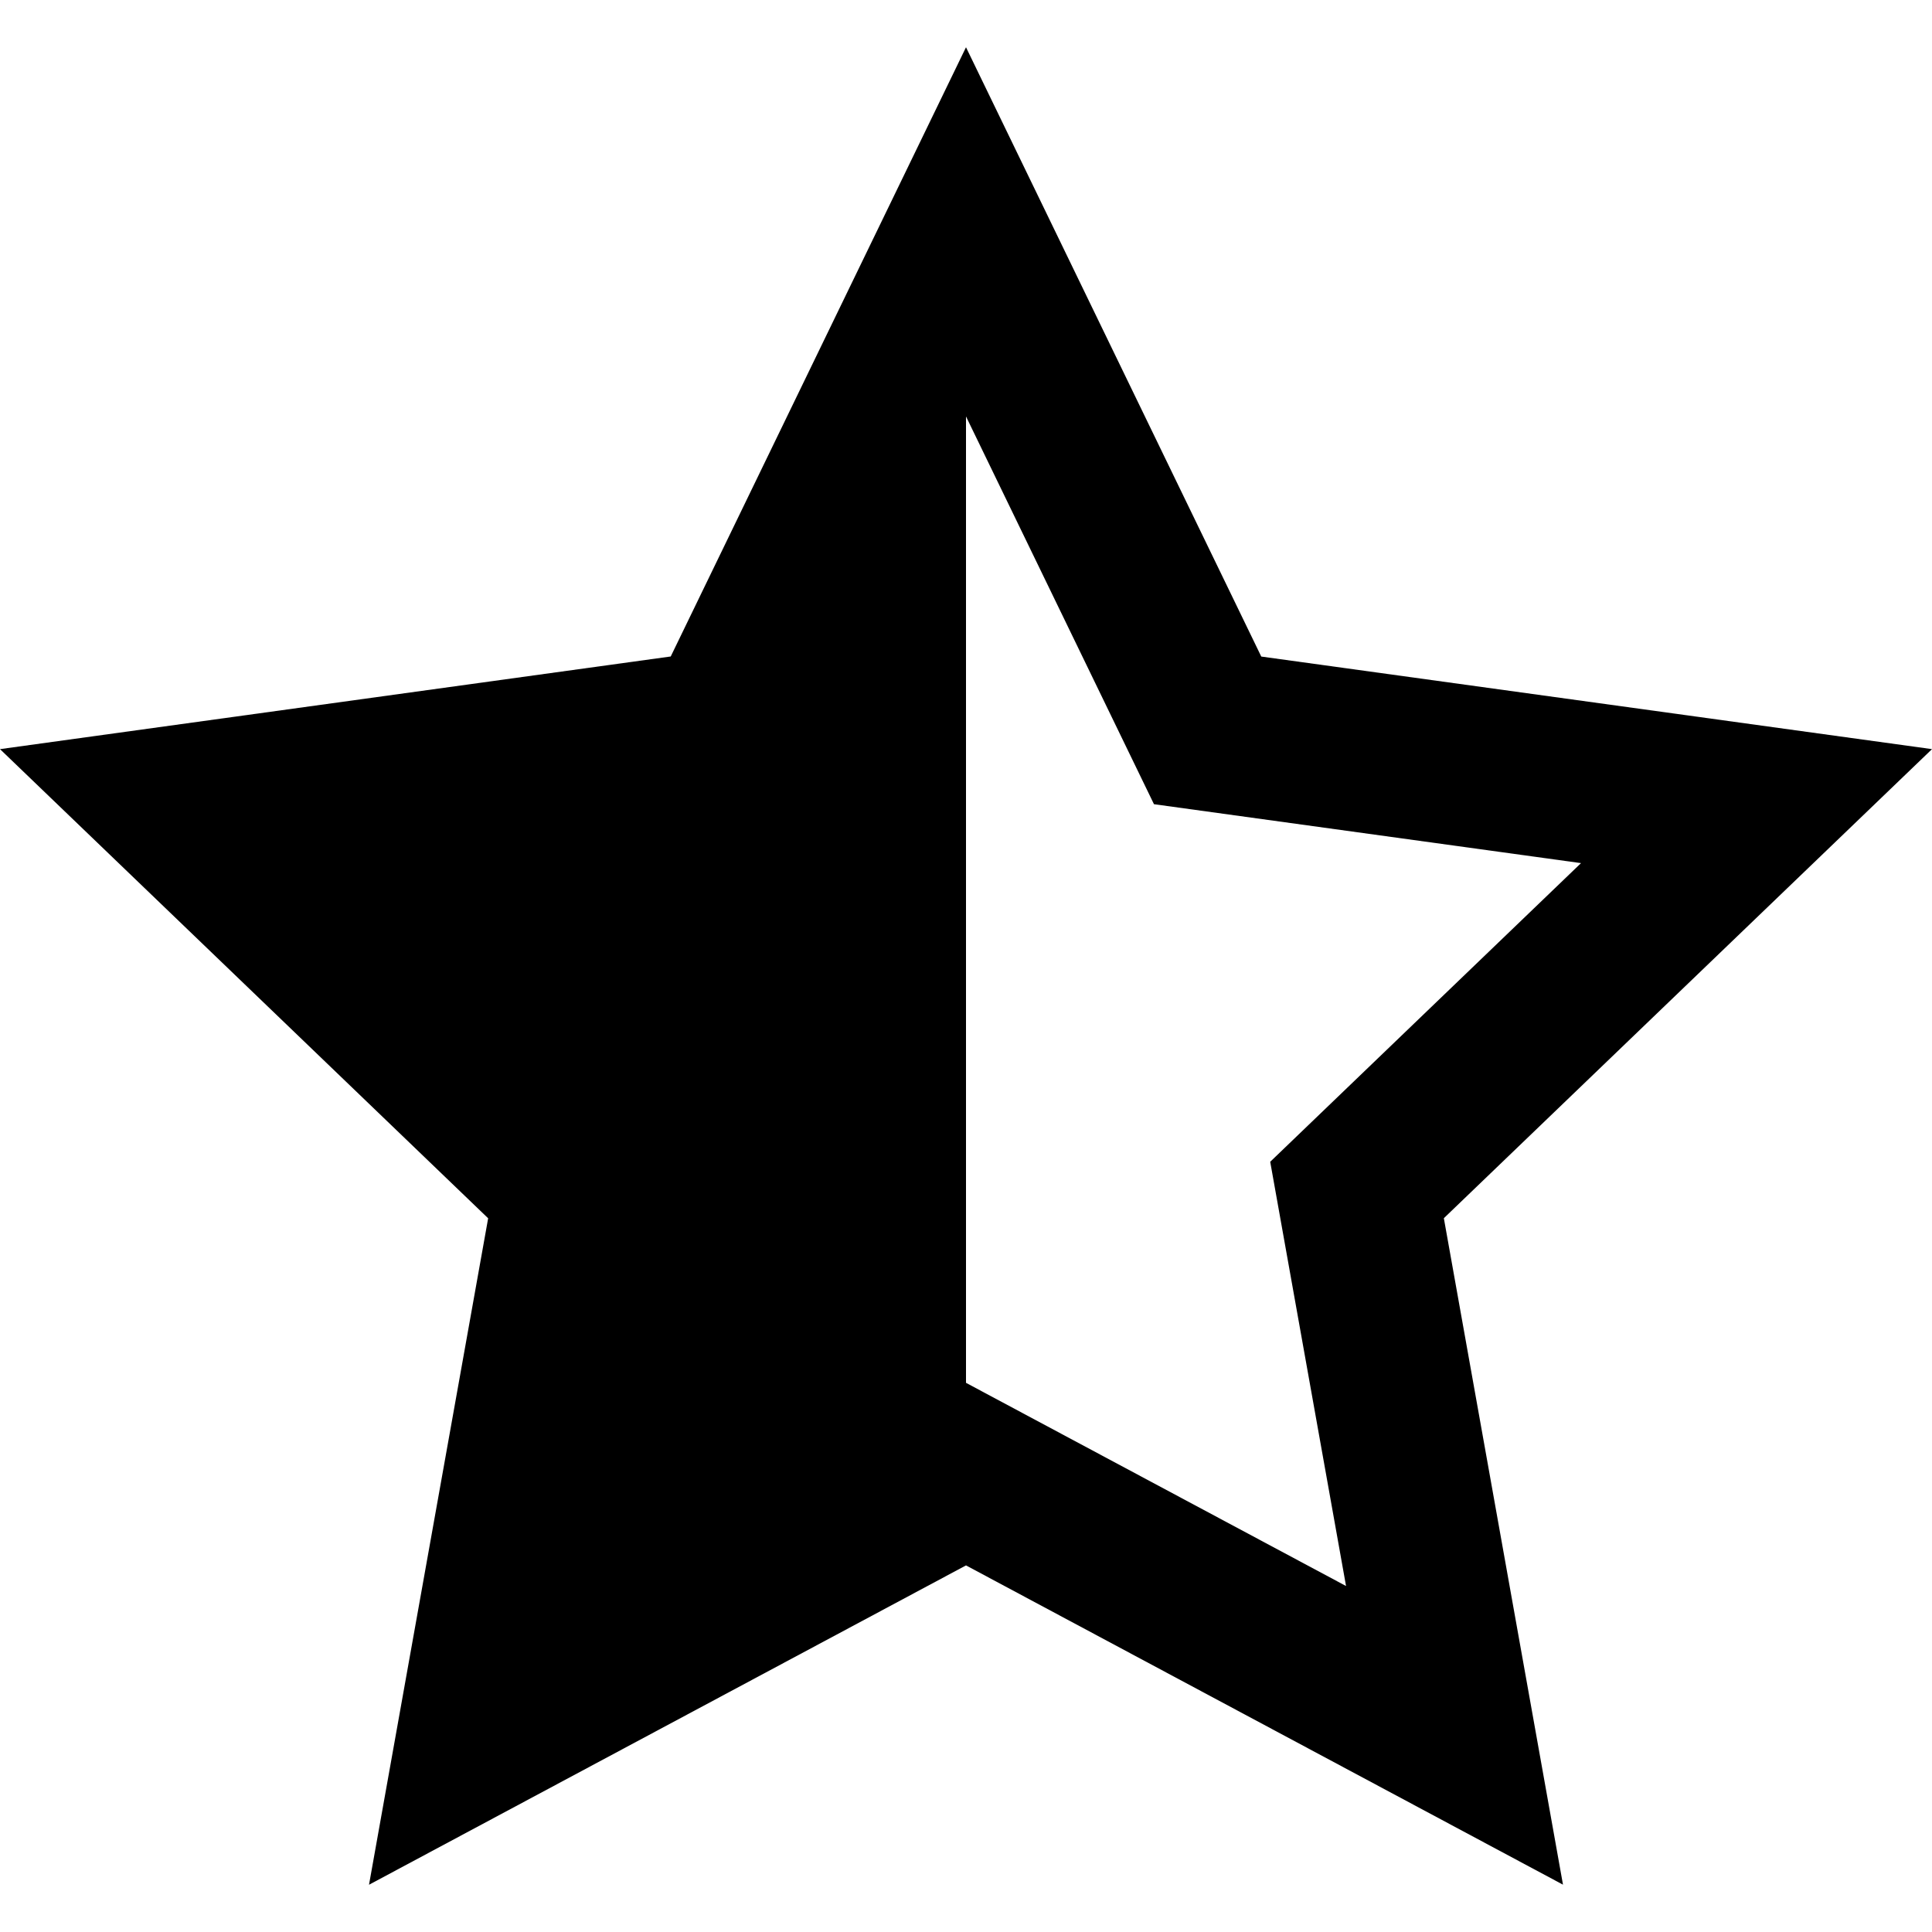
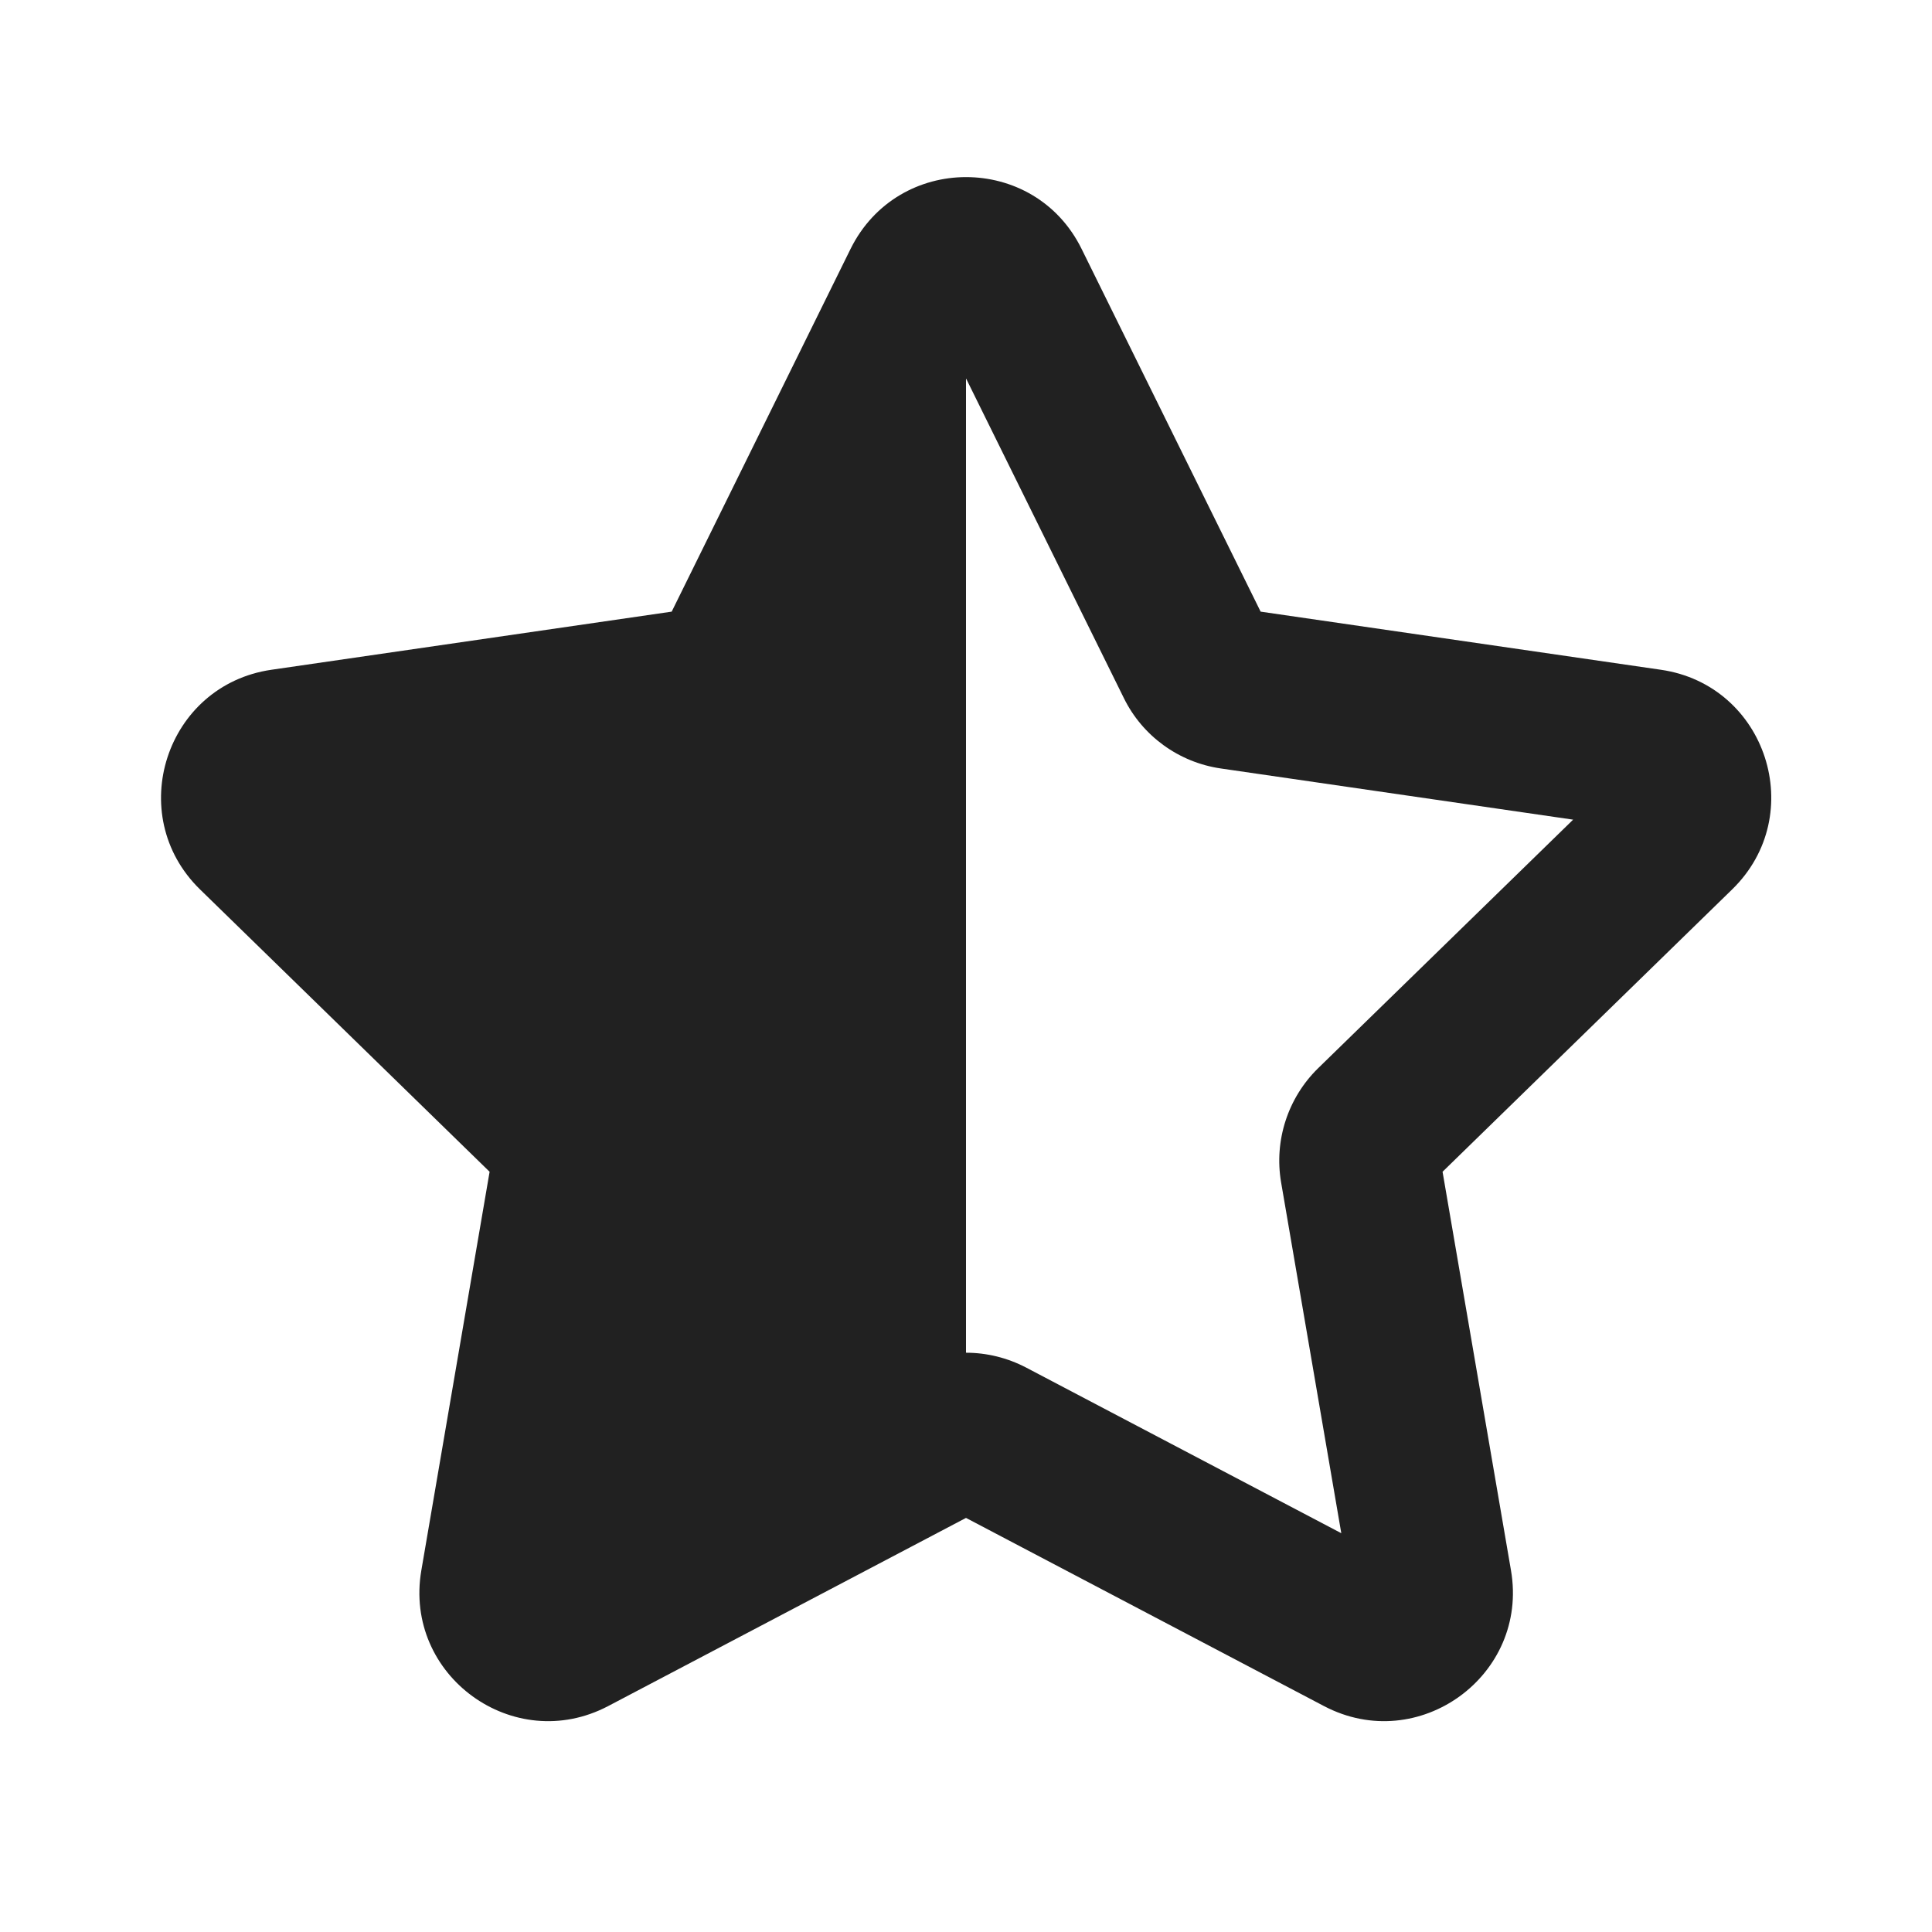
- <svg xmlns="http://www.w3.org/2000/svg" width="24" height="24" viewBox="0 0 24 24">
-   <path d="M12 5.173l2.335 4.817 5.305.732-3.861 3.71.942 5.27-4.721-2.524v-12.005zm0-4.586l-3.668 7.568-8.332 1.151 6.064 5.828-1.48 8.279 7.416-3.967 7.416 3.966-1.48-8.279 6.064-5.827-8.332-1.15-3.668-7.569z" />
+ <svg xmlns="http://www.w3.org/2000/svg" width="12" height="12" viewBox="0 0 12 12" fill="none">
+   <path d="M6 9.428L3.777 10.597C3.19 10.905 2.505 10.407 2.617 9.754L3.041 7.278L1.242 5.524C0.768 5.061 1.03 4.255 1.686 4.16L4.172 3.799L5.283 1.546C5.43 1.249 5.715 1.1 6 1.1C6.286 1.1 6.571 1.248 6.718 1.546L7.83 3.799L10.316 4.16C10.972 4.255 11.234 5.061 10.759 5.524L8.96 7.278L9.385 9.754C9.497 10.407 8.811 10.905 8.224 10.597L6 9.428ZM6 2.354V8.402C6.128 8.402 6.256 8.433 6.373 8.494L8.331 9.523L7.957 7.343C7.913 7.084 7.999 6.819 8.187 6.635L9.771 5.091L7.582 4.773C7.322 4.735 7.096 4.572 6.98 4.335L6.001 2.352L6 2.354Z" fill="#212121" />
</svg>
